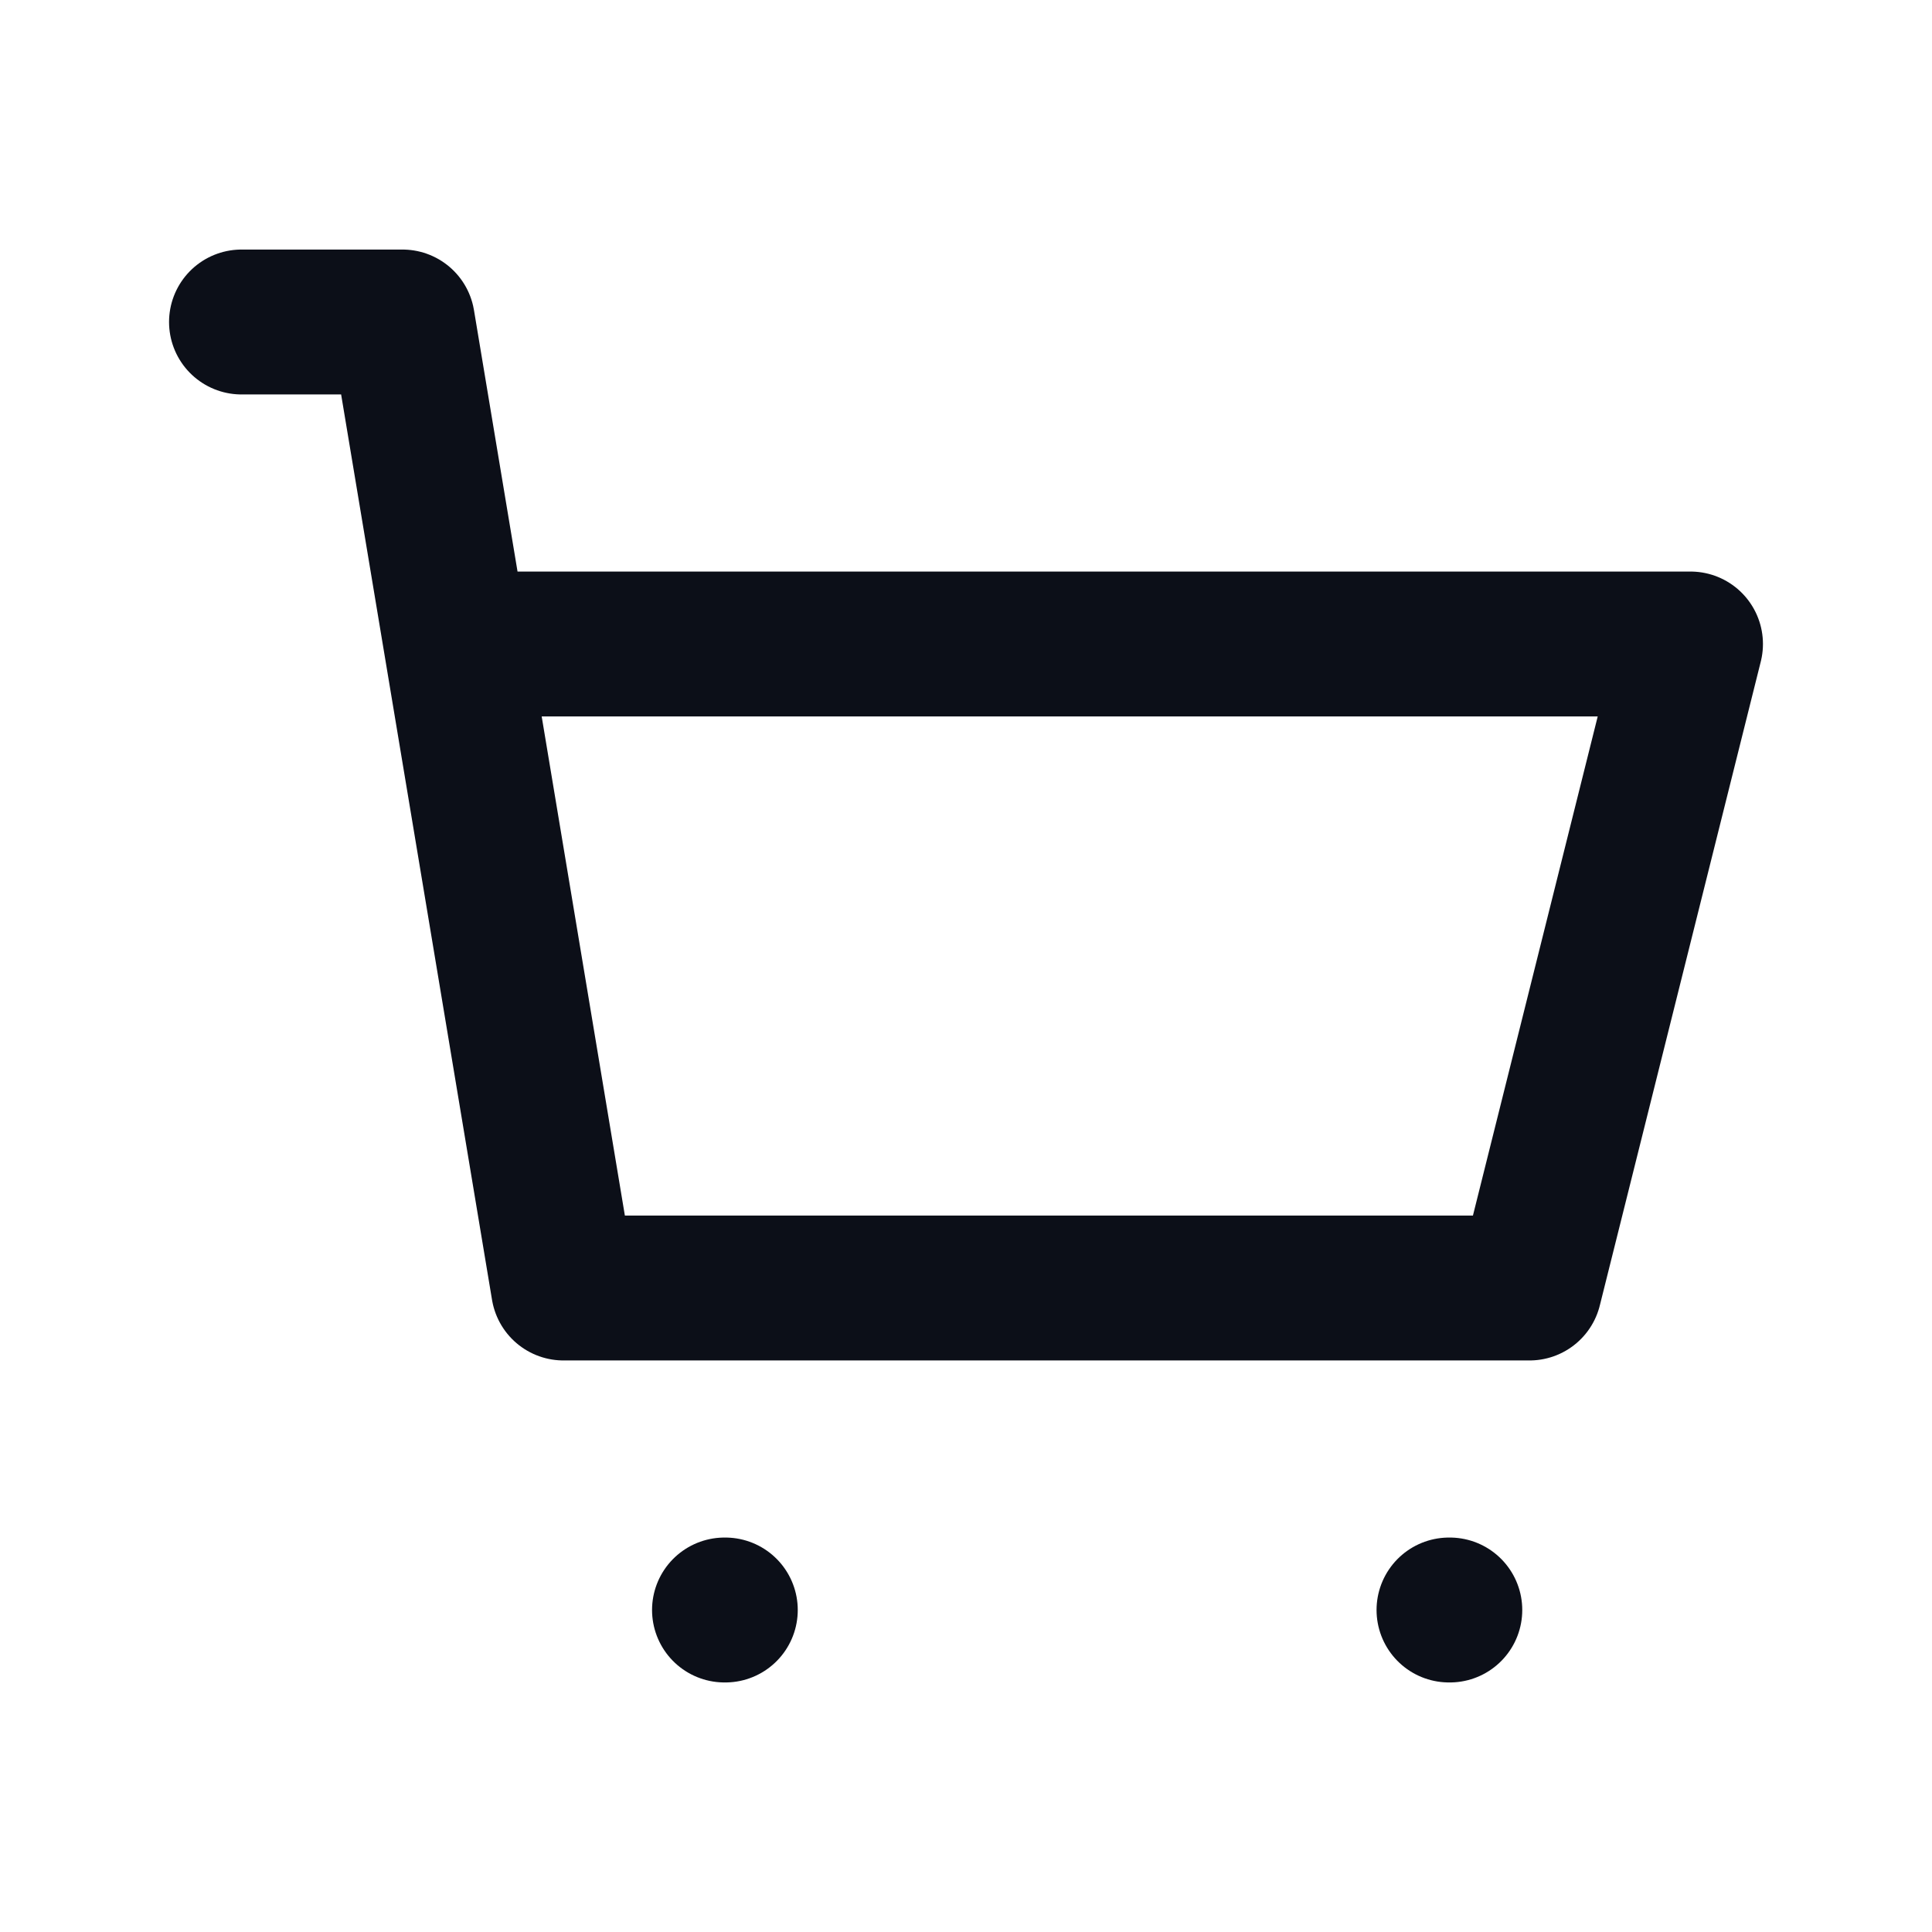
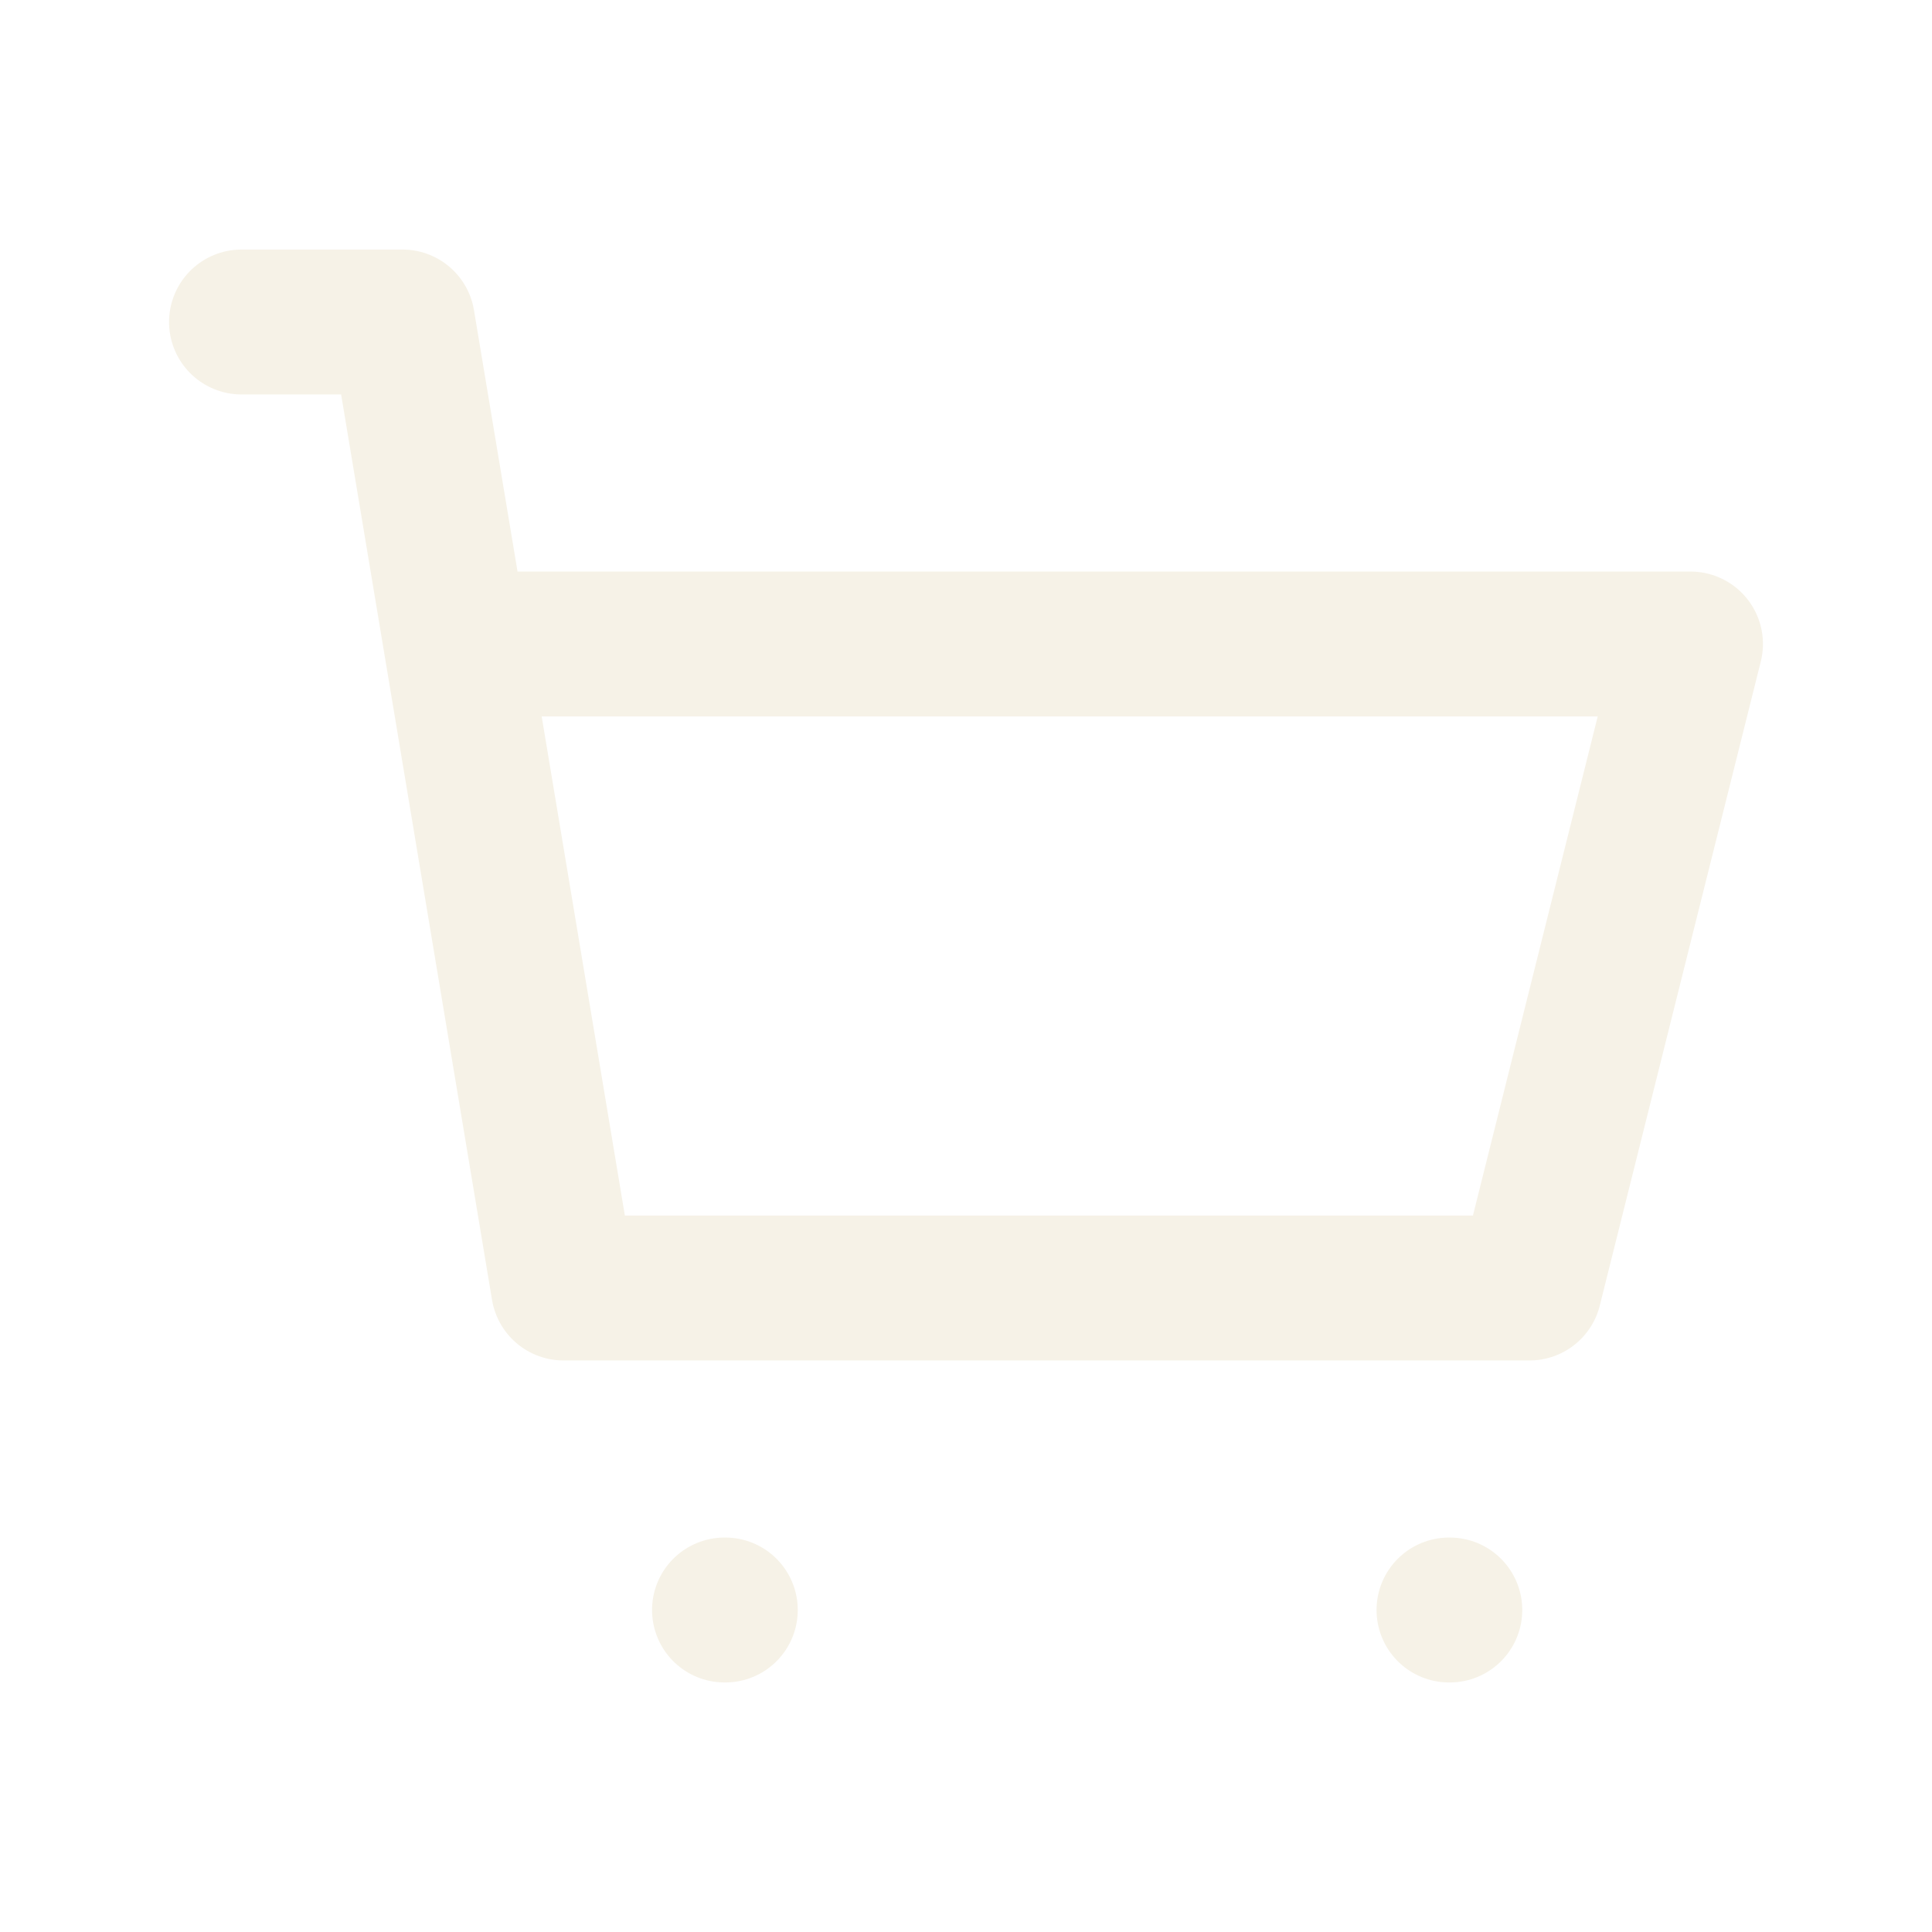
<svg xmlns="http://www.w3.org/2000/svg" viewBox="0 0 24 24" width="24" height="24">
-   <g fill="none" stroke="#0C0F18" stroke-width="1.8" stroke-linecap="round" stroke-linejoin="round">
+   <g fill="none" stroke="#F6F2E7" stroke-width="1.8" stroke-linecap="round" stroke-linejoin="round">
    <path d="M3 4h2l2 12h12l2-8H6M9 20h.01M18 20h.01" />
  </g>
</svg>
